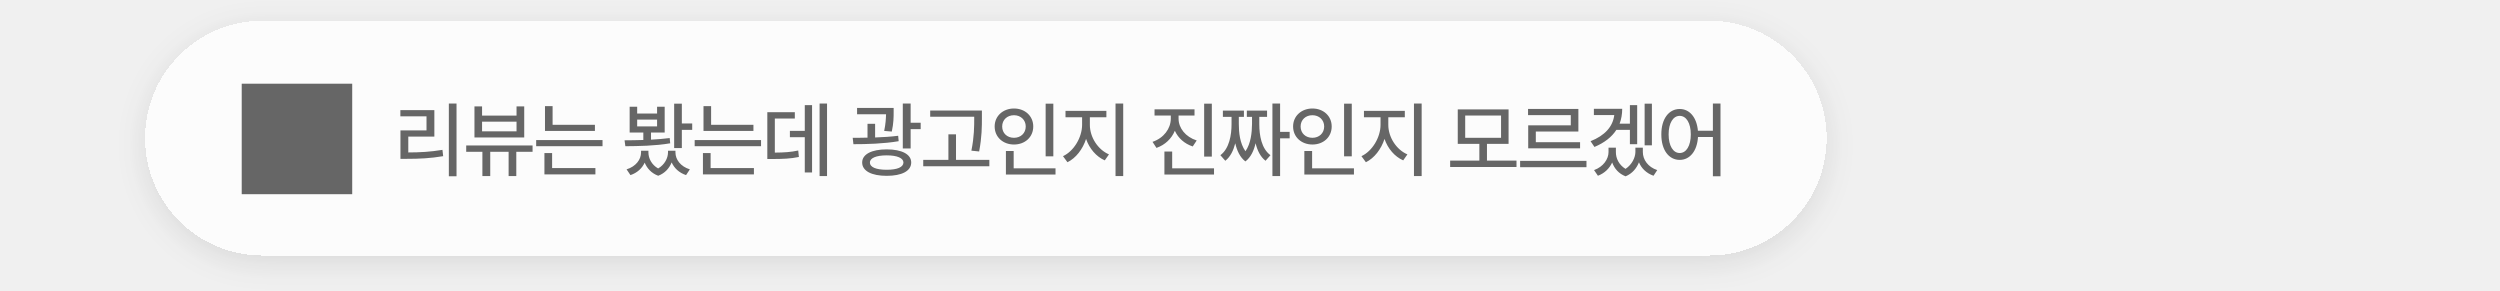
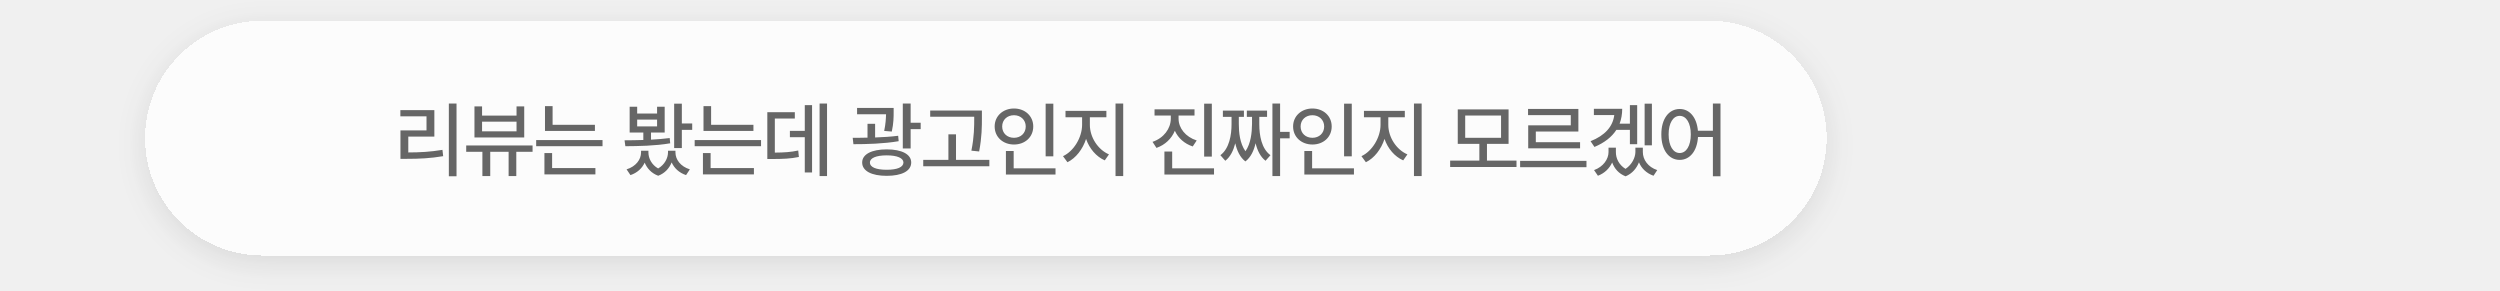
<svg xmlns="http://www.w3.org/2000/svg" width="724" height="84" viewBox="0 0 724 84" fill="none">
-   <g opacity="0.8" filter="url(#filter0_d_2745_40824)">
+   <g opacity="0.8" filter="url(#filter0_d_2802_42856)">
    <rect x="42" y="6" width="487" height="68" rx="34" fill="white" style="fill:white;fill-opacity:1;" shape-rendering="crispEdges" />
-     <path d="M70 56.24H102V24.24H70V56.24Z" fill="#444444" style="fill:#444444;fill:color(display-p3 0.267 0.267 0.267);fill-opacity:1;" />
    <path d="M132.211 29.992V51.039H129.984V29.992H132.211ZM125.789 31.891V39.555H118.242V44.148C121.641 44.137 124.617 43.984 128.133 43.398L128.344 45.227C124.617 45.859 121.453 46 117.75 46H115.969V37.773H123.516V33.695H115.945V31.891H125.789ZM154.231 42.133V43.961H149.52V50.992H147.293V43.961H141.973V50.992H139.7V43.961H135.012V42.133H154.231ZM139.606 30.812V33.484H149.59V30.812H151.817V39.812H137.403V30.812H139.606ZM139.606 38.031H149.59V35.242H139.606V38.031ZM172.29 36.133V37.914H157.829V30.742H160.032V36.133H172.29ZM174.493 40.562V42.344H155.274V40.562H174.493ZM172.431 48.672V50.5H157.665V44.336H159.892V48.672H172.431ZM197.463 30.016V35.758H200.463V37.609H197.463V42.883H195.236V30.016H197.463ZM180.869 40.633C182.498 40.621 184.361 40.609 186.307 40.539V38.383H182.346V30.906H184.525V32.875H190.291V30.906H192.494V38.383H188.533V40.445C190.385 40.352 192.236 40.199 193.947 39.977L194.088 41.5C189.752 42.25 184.807 42.32 181.103 42.344L180.869 40.633ZM184.525 36.602H190.291V34.633H184.525V36.602ZM187.783 44.148C187.783 45.836 188.685 47.688 190.596 48.789C192.494 47.676 193.432 45.801 193.455 44.148V43.656H195.611V44.148C195.611 46.188 197.064 48.203 199.783 49.047L198.682 50.711C196.654 50.031 195.248 48.684 194.51 47.031C193.853 48.684 192.588 50.16 190.619 50.898C188.639 50.172 187.373 48.742 186.705 47.102C185.955 48.719 184.572 50.043 182.58 50.711L181.455 49.047C184.174 48.203 185.65 46.188 185.65 44.148V43.656H187.783V44.148ZM218.194 36.133V37.914H203.733V30.742H205.936V36.133H218.194ZM220.397 40.562V42.344H201.178V40.562H220.397ZM218.334 48.672V50.5H203.569V44.336H205.795V48.672H218.334ZM239.511 29.992V50.992H237.354V29.992H239.511ZM235.175 30.438V49.938H233.065V39.742H228.753V37.891H233.065V30.438H235.175ZM230.183 32.5V34.328H224.393V44.195C227.147 44.172 228.999 44.055 231.167 43.586L231.354 45.461C228.94 45.953 226.878 46.047 223.597 46.047H222.214V32.5H230.183ZM258.801 31.258V32.453C258.801 33.789 258.801 35.688 258.262 38.102L256.058 37.914C256.492 35.863 256.562 34.328 256.598 33.086H248.207V31.258H258.801ZM253.433 35.852V39.812C255.695 39.73 258.004 39.59 260.113 39.32L260.254 40.891C255.871 41.641 250.926 41.758 247.152 41.758L246.941 39.906C248.242 39.906 249.707 39.906 251.23 39.859V35.852H253.433ZM263.723 29.992V35.547H266.629V37.398H263.723V43H261.449V29.992H263.723ZM256.785 43.258C261.191 43.258 263.887 44.688 263.887 47.055C263.887 49.516 261.191 50.922 256.785 50.922C252.402 50.922 249.683 49.516 249.683 47.055C249.683 44.688 252.402 43.258 256.785 43.258ZM256.785 44.992C253.762 44.992 251.91 45.766 251.933 47.055C251.91 48.438 253.762 49.164 256.785 49.164C259.808 49.164 261.613 48.438 261.637 47.055C261.613 45.766 259.808 44.992 256.785 44.992ZM284.36 32.008V34.07C284.36 36.672 284.36 39.578 283.563 43.867L281.313 43.633C282.133 39.578 282.133 36.602 282.133 34.07V33.812H269.383V32.008H284.36ZM286.516 46.305V48.156H267.367V46.305H274.657V38.898H276.86V46.305H286.516ZM305.044 30.016V45.273H302.817V30.016H305.044ZM305.677 48.742V50.547H291.309V43.727H293.559V48.742H305.677ZM293.653 31.422C296.817 31.422 299.231 33.578 299.231 36.625C299.231 39.719 296.817 41.852 293.653 41.852C290.489 41.852 288.052 39.719 288.052 36.625C288.052 33.578 290.489 31.422 293.653 31.422ZM293.653 33.367C291.684 33.367 290.231 34.703 290.231 36.625C290.231 38.594 291.684 39.906 293.653 39.906C295.575 39.906 297.052 38.594 297.052 36.625C297.052 34.703 295.575 33.367 293.653 33.367ZM315.626 36.18C315.626 39.695 317.923 43.328 321.158 44.711L319.939 46.445C317.466 45.355 315.497 43.047 314.525 40.234C313.552 43.234 311.572 45.789 309.134 46.984L307.845 45.227C311.009 43.75 313.353 39.789 313.376 36.18V33.953H308.572V32.102H320.408V33.953H315.626V36.18ZM325.283 29.992V50.992H323.056V29.992H325.283ZM341.315 34.375C341.315 37.094 343.33 39.648 346.565 40.68L345.416 42.414C343.002 41.617 341.174 39.965 340.237 37.867C339.287 40.152 337.424 41.957 334.916 42.836L333.768 41.078C337.026 39.977 339.041 37.258 339.065 34.375V33.461H334.354V31.656H345.932V33.461H341.315V34.375ZM350.947 30.016V45.344H348.721V30.016H350.947ZM351.58 48.742V50.547H337.213V43.891H339.463V48.742H351.58ZM370.717 29.992V38.195H373.483V40.07H370.717V50.992H368.491V29.992H370.717ZM358.764 35.945C358.764 38.301 359.046 41.523 360.686 43.797C362.245 41.57 362.561 38.383 362.585 35.945V33.836H361.085V32.031H366.944V33.836H364.694V35.945C364.694 39.18 365.303 43.023 367.928 44.945L366.499 46.562C364.999 45.402 364.12 43.562 363.616 41.477C363.135 43.609 362.245 45.555 360.663 46.75C359.104 45.566 358.214 43.609 357.733 41.5C357.206 43.562 356.327 45.414 354.85 46.562L353.421 44.945C356.022 43 356.655 39.086 356.655 35.945V33.836H354.147V32.031H360.241V33.836H358.764V35.945ZM391.472 30.016V45.273H389.245V30.016H391.472ZM392.105 48.742V50.547H377.737V43.727H379.987V48.742H392.105ZM380.081 31.422C383.245 31.422 385.659 33.578 385.659 36.625C385.659 39.719 383.245 41.852 380.081 41.852C376.917 41.852 374.48 39.719 374.48 36.625C374.48 33.578 376.917 31.422 380.081 31.422ZM380.081 33.367C378.112 33.367 376.659 34.703 376.659 36.625C376.659 38.594 378.112 39.906 380.081 39.906C382.003 39.906 383.48 38.594 383.48 36.625C383.48 34.703 382.003 33.367 380.081 33.367ZM402.054 36.18C402.054 39.695 404.351 43.328 407.586 44.711L406.367 46.445C403.894 45.355 401.925 43.047 400.953 40.234C399.98 43.234 398 45.789 395.562 46.984L394.273 45.227C397.437 43.75 399.781 39.789 399.804 36.18V33.953H395V32.102H406.836V33.953H402.054V36.18ZM411.711 29.992V50.992H409.484V29.992H411.711ZM439.18 46.516V48.367H419.962V46.516H428.422V41.664H422.165V31.68H436.883V41.664H430.626V46.516H439.18ZM424.321 33.461V39.906H434.704V33.461H424.321ZM459.443 46.586V48.414H440.224V46.586H459.443ZM457.099 31.539V38.102H444.771V41.172H457.591V42.953H442.568V36.297H454.896V33.344H442.521V31.539H457.099ZM469.791 31.516C469.791 33.074 469.533 34.504 469.041 35.805H472.017V30.438H474.127V41.758H472.017V37.609H468.103C466.767 39.684 464.646 41.336 461.752 42.555L460.627 40.891C464.787 39.238 467.084 36.66 467.494 33.32H461.587V31.516H469.791ZM478.392 30.016V42.086H476.283V30.016H478.392ZM467.962 44.031C467.939 45.848 468.841 47.746 470.752 48.906C472.662 47.641 473.587 45.602 473.611 44.031V42.766H475.767V44.031C475.767 46.211 477.22 48.367 479.939 49.258L478.861 50.898C476.775 50.16 475.369 48.754 474.642 47.008C473.974 48.695 472.732 50.254 470.775 51.062C468.771 50.301 467.517 48.789 466.884 47.055C466.123 48.742 464.728 50.148 462.759 50.898L461.634 49.258C464.33 48.297 465.83 46.07 465.83 44.031V42.766H467.962V44.031ZM486.443 31.562C489.291 31.562 491.377 33.977 491.717 37.867H496.053V29.992H498.256V51.039H496.053V39.672H491.74C491.494 43.762 489.361 46.305 486.443 46.305C483.303 46.305 481.1 43.445 481.123 38.922C481.1 34.422 483.303 31.562 486.443 31.562ZM486.443 33.555C484.545 33.555 483.233 35.617 483.233 38.922C483.233 42.25 484.545 44.312 486.443 44.312C488.342 44.312 489.654 42.25 489.654 38.922C489.654 35.617 488.342 33.555 486.443 33.555Z" fill="#444444" style="fill:#444444;fill:color(display-p3 0.267 0.267 0.267);fill-opacity:1;" />
  </g>
  <defs>
-     <filter id="filter0_d_2745_40824" x="34" y="0" width="503" height="84" filterUnits="userSpaceOnUse" color-interpolation-filters="sRGB">
+     <filter id="filter0_d_2802_42856" x="34" y="0" width="503" height="84" filterUnits="userSpaceOnUse" color-interpolation-filters="sRGB">
      <feFlood flood-opacity="0" result="BackgroundImageFix" />
      <feColorMatrix in="SourceAlpha" type="matrix" values="0 0 0 0 0 0 0 0 0 0 0 0 0 0 0 0 0 0 127 0" result="hardAlpha" />
      <feOffset dy="2" />
      <feGaussianBlur stdDeviation="4" />
      <feComposite in2="hardAlpha" operator="out" />
      <feColorMatrix type="matrix" values="0 0 0 0 0 0 0 0 0 0 0 0 0 0 0 0 0 0 0.12 0" />
-       <feBlend mode="normal" in2="BackgroundImageFix" result="effect1_dropShadow_2745_40824" />
-       <feBlend mode="normal" in="SourceGraphic" in2="effect1_dropShadow_2745_40824" result="shape" />
+       <feBlend mode="normal" in2="BackgroundImageFix" result="effect1_dropShadow_2802_42856" />
+       <feBlend mode="normal" in="SourceGraphic" in2="effect1_dropShadow_2802_42856" result="shape" />
    </filter>
  </defs>
</svg>
